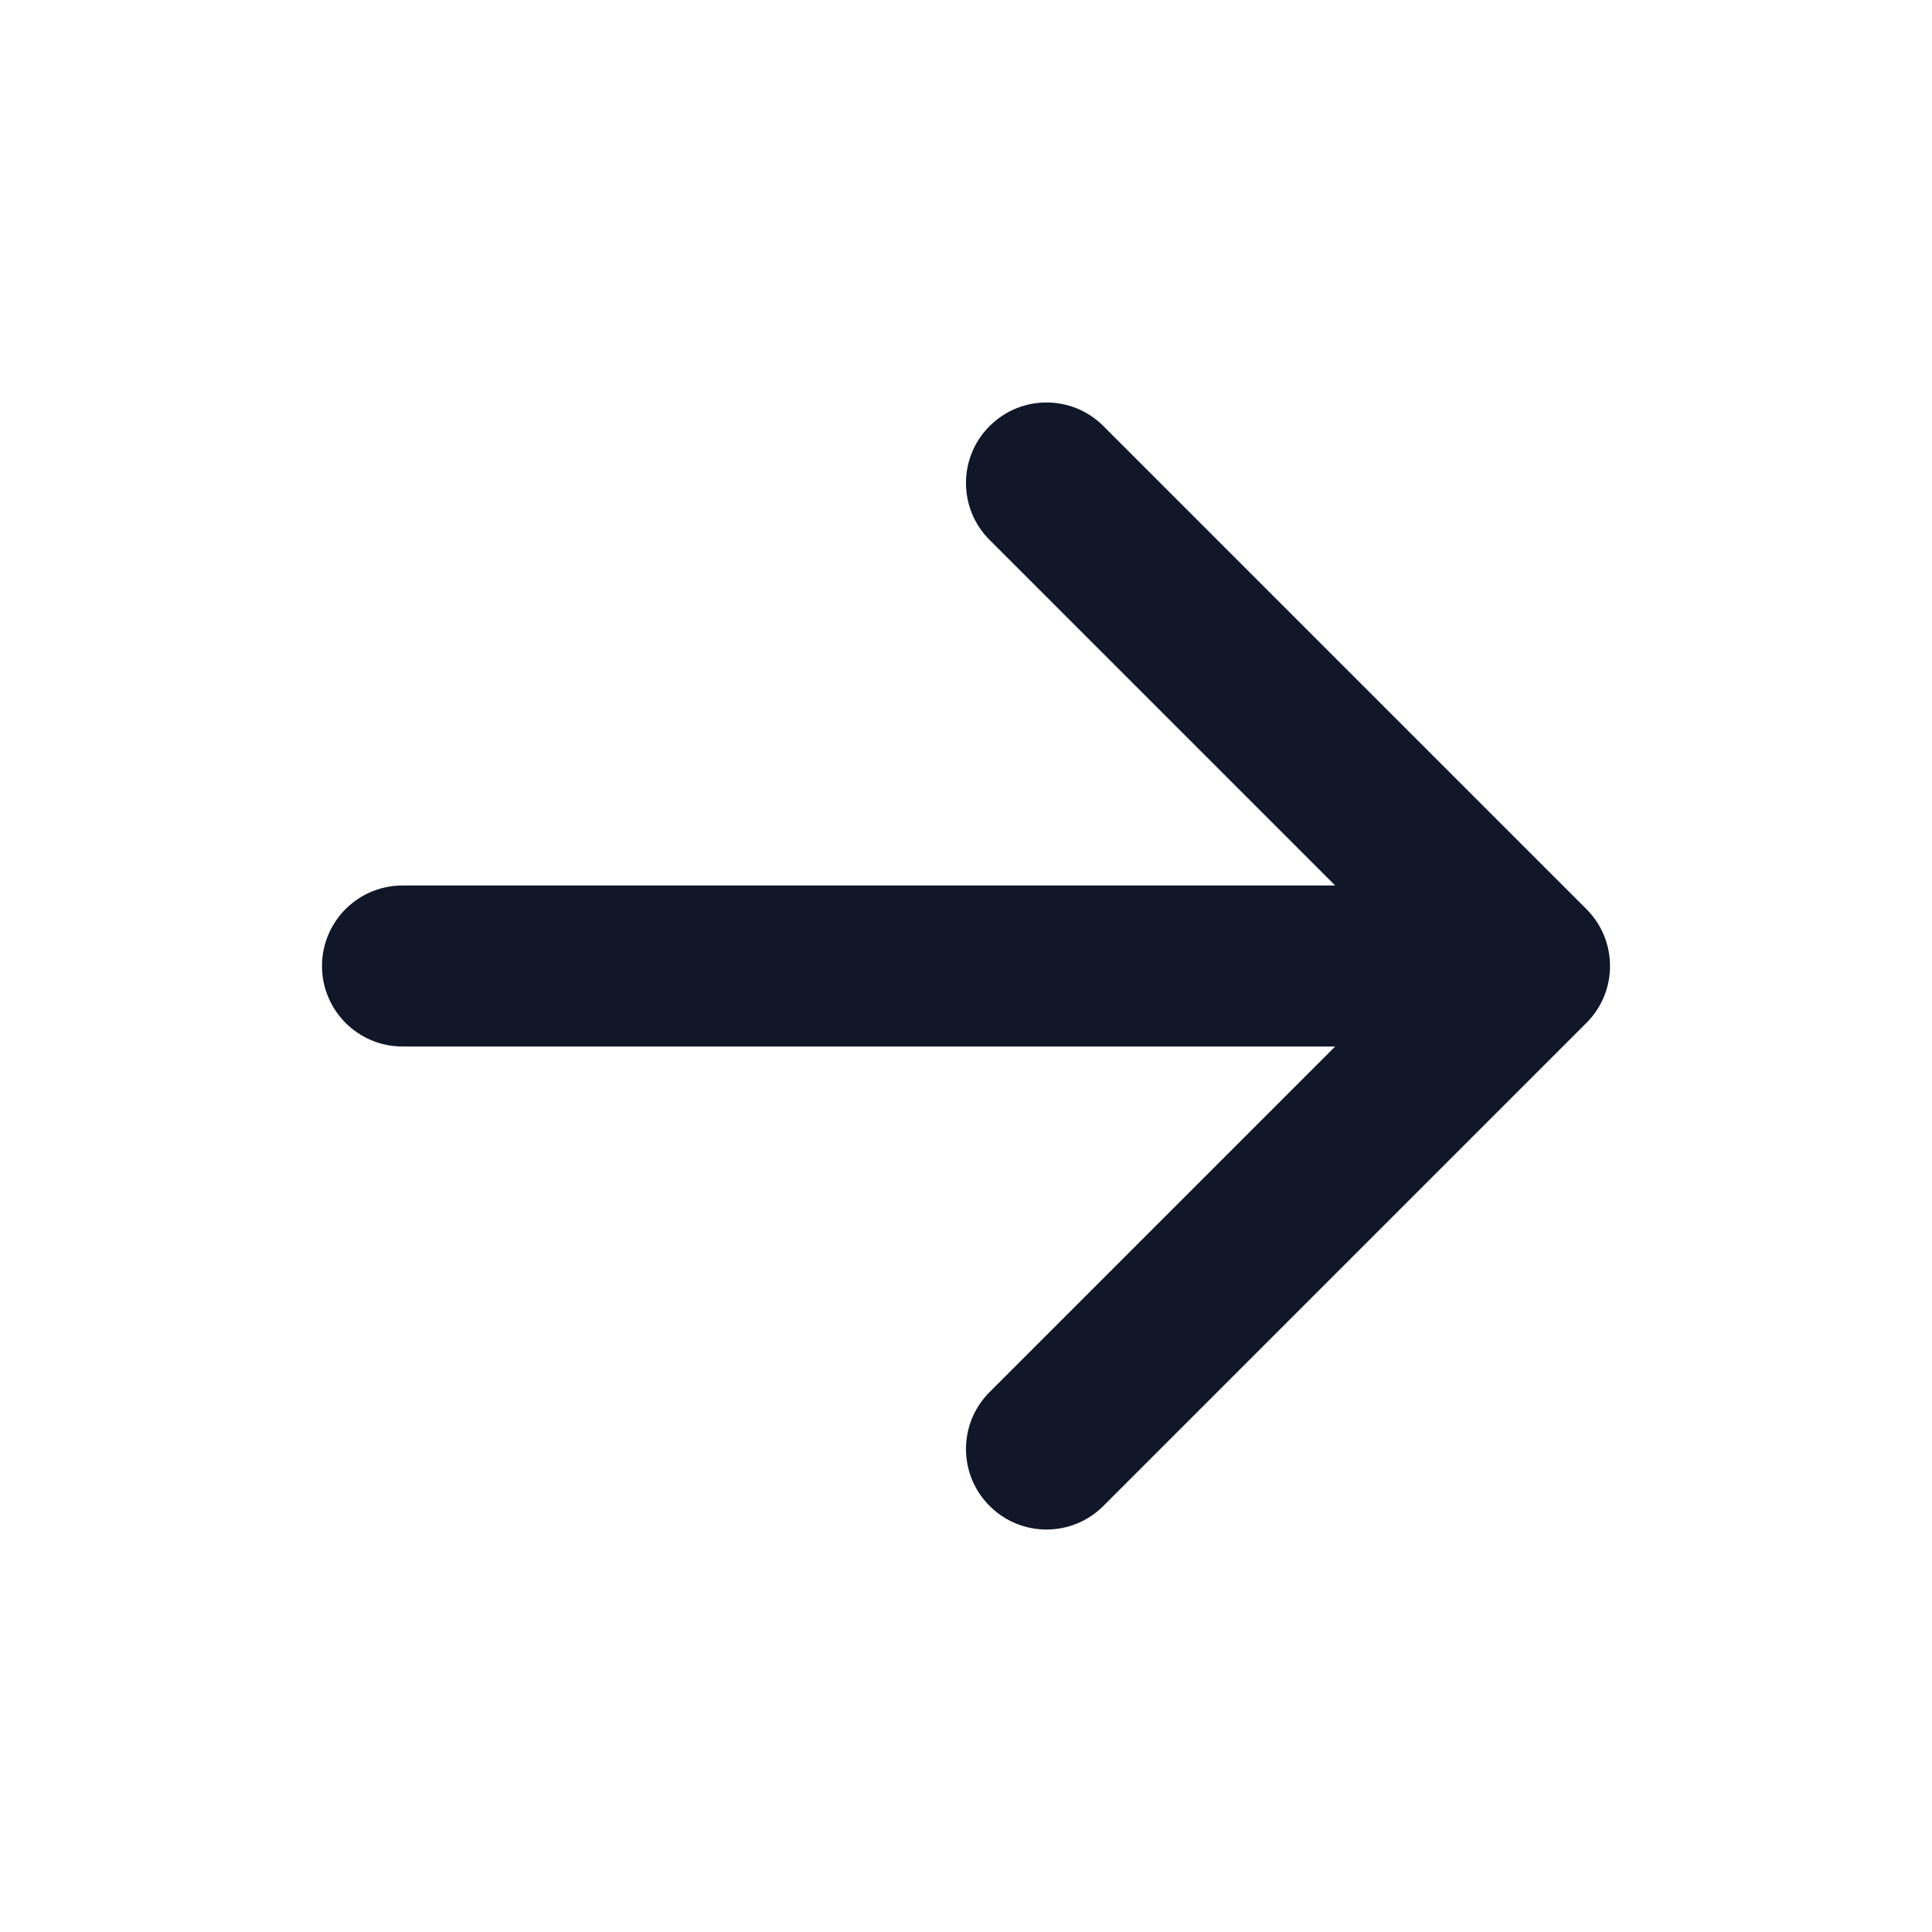
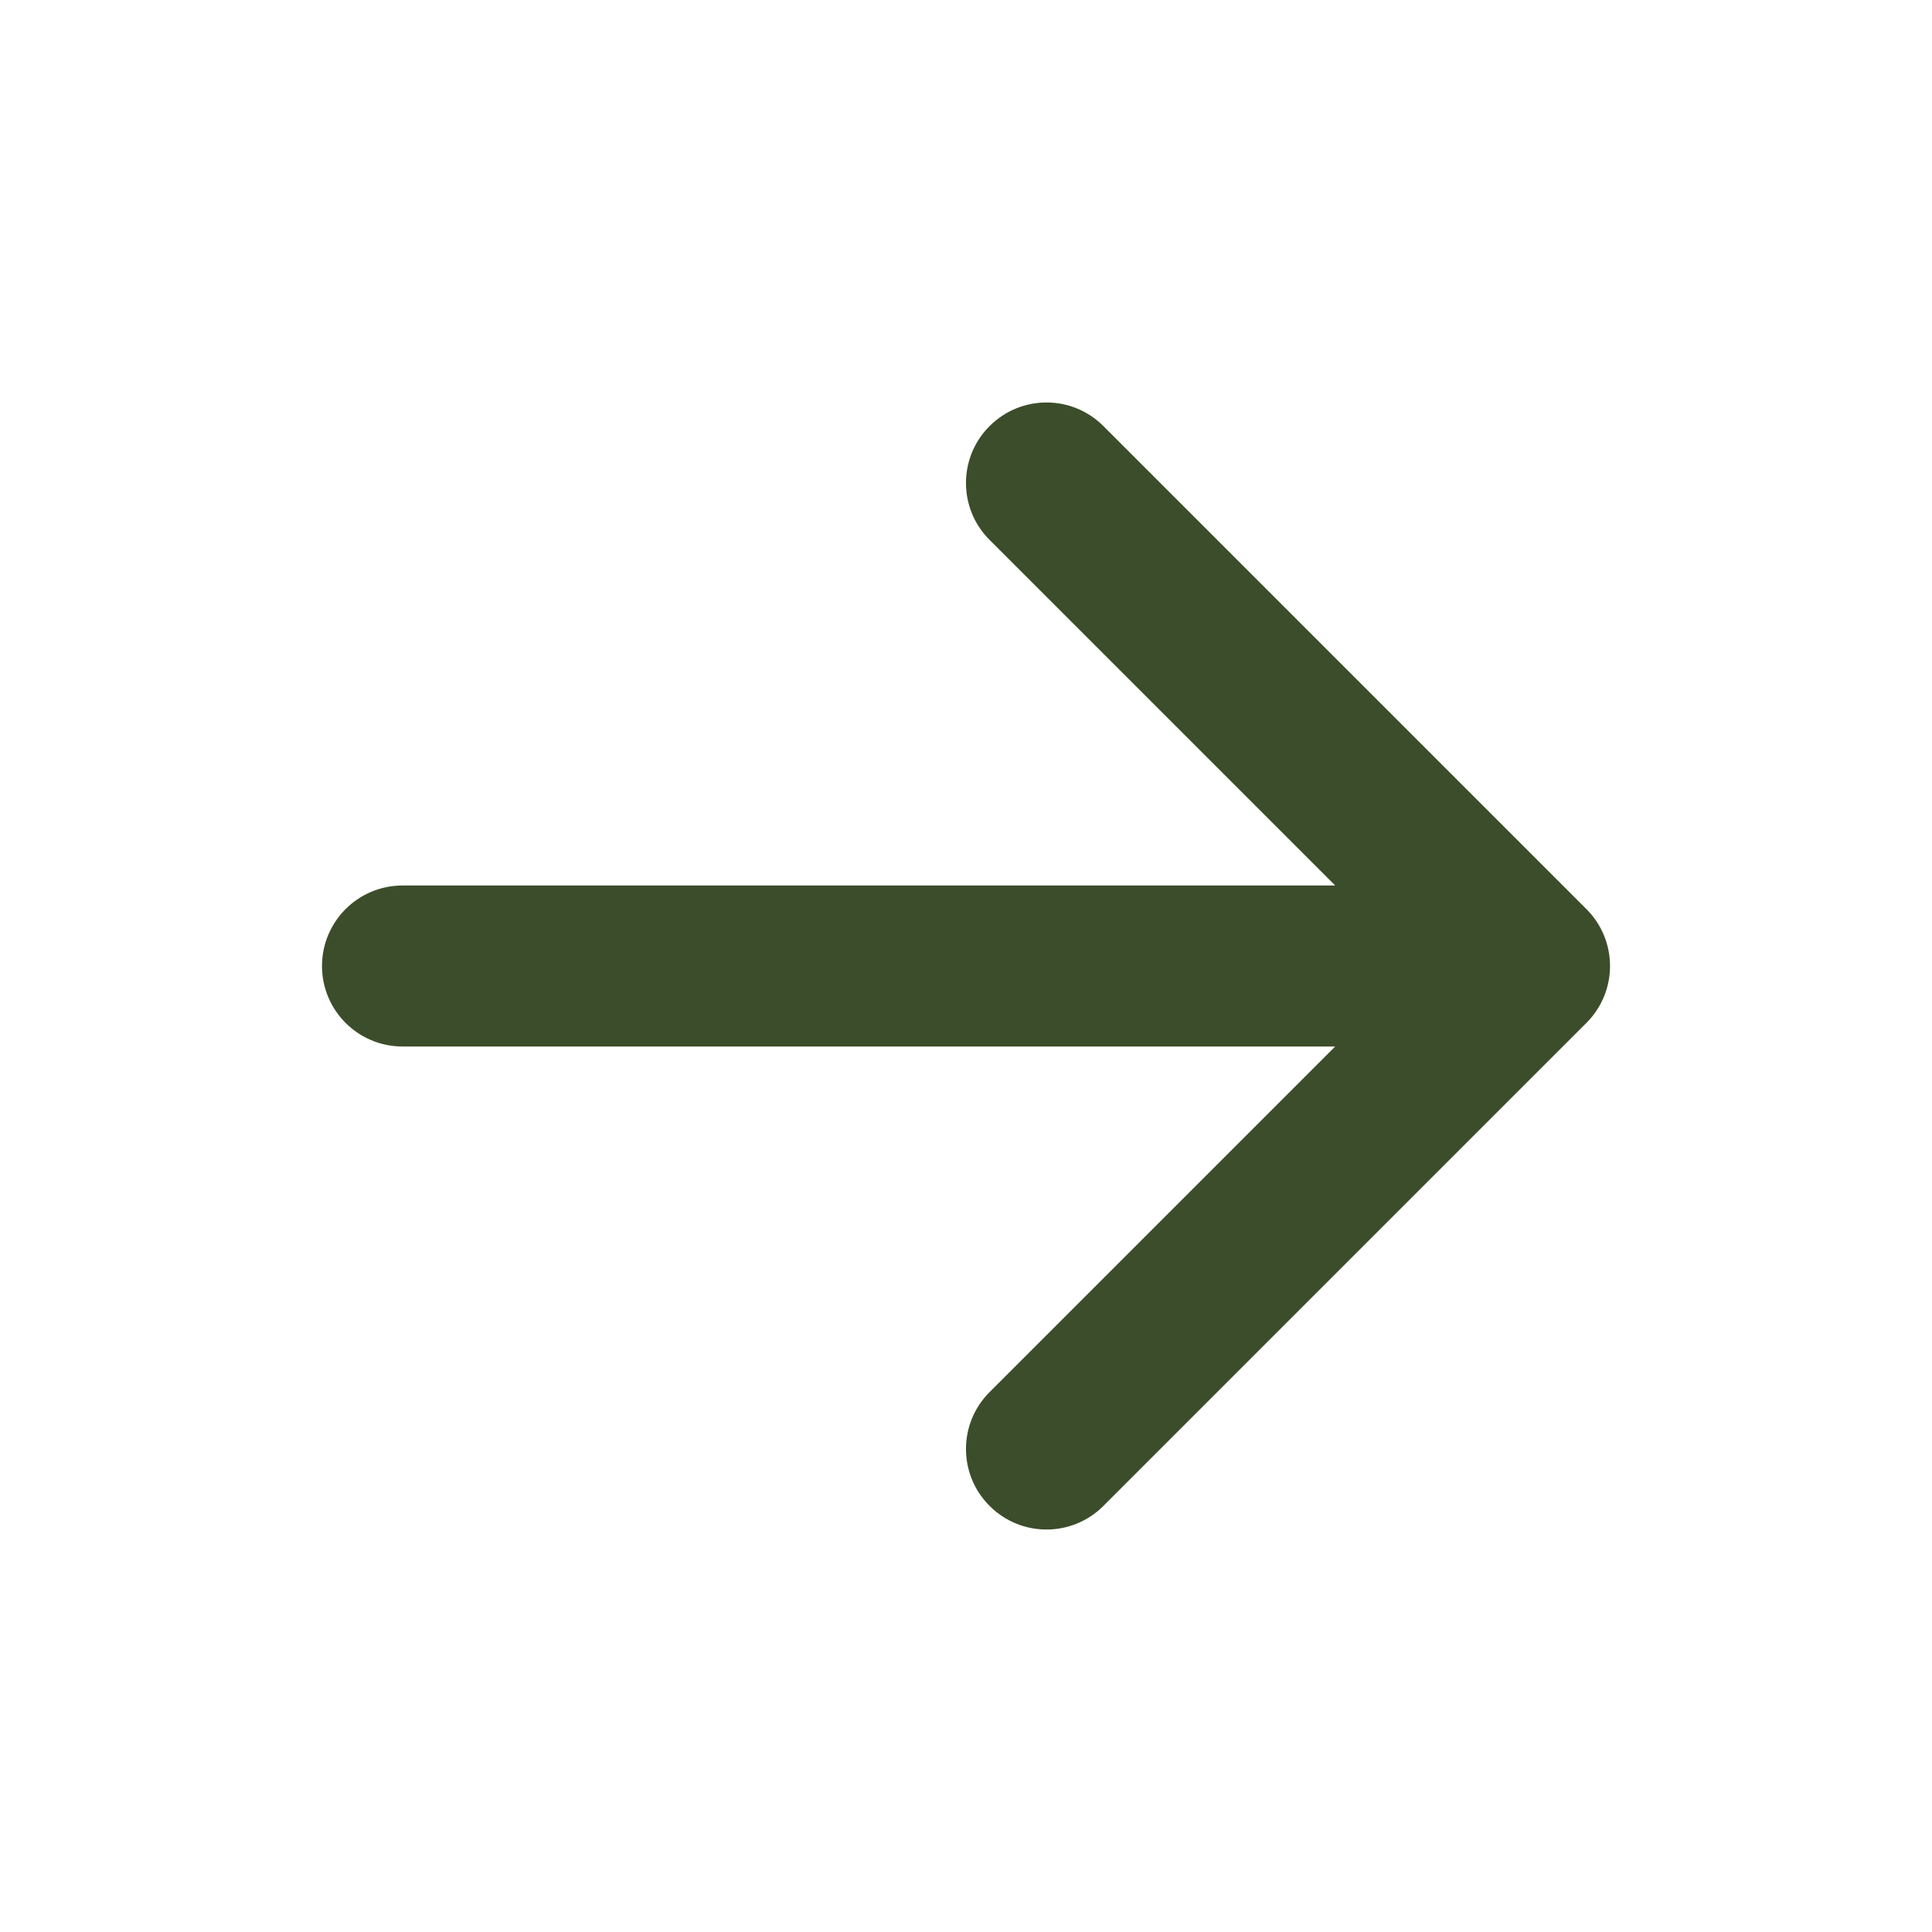
<svg xmlns="http://www.w3.org/2000/svg" width="20px" height="20px" viewBox="0 0 24 24" fill="none">
-   <path fill-rule="evenodd" clip-rule="evenodd" d="M12.293 5.293C12.683 4.902 13.317 4.902 13.707 5.293L19.707 11.293C20.098 11.683 20.098 12.317 19.707 12.707L13.707 18.707C13.317 19.098 12.683 19.098 12.293 18.707C11.902 18.317 11.902 17.683 12.293 17.293L16.586 13H5C4.448 13 4 12.552 4 12C4 11.448 4.448 11 5 11H16.586L12.293 6.707C11.902 6.317 11.902 5.683 12.293 5.293Z" fill="#0F1729" />
+   <path fill-rule="evenodd" clip-rule="evenodd" d="M12.293 5.293C12.683 4.902 13.317 4.902 13.707 5.293L19.707 11.293C20.098 11.683 20.098 12.317 19.707 12.707L13.707 18.707C13.317 19.098 12.683 19.098 12.293 18.707C11.902 18.317 11.902 17.683 12.293 17.293L16.586 13H5C4.448 13 4 12.552 4 12C4 11.448 4.448 11 5 11H16.586L12.293 6.707C11.902 6.317 11.902 5.683 12.293 5.293Z" fill="#3C4D2B" />
</svg>
